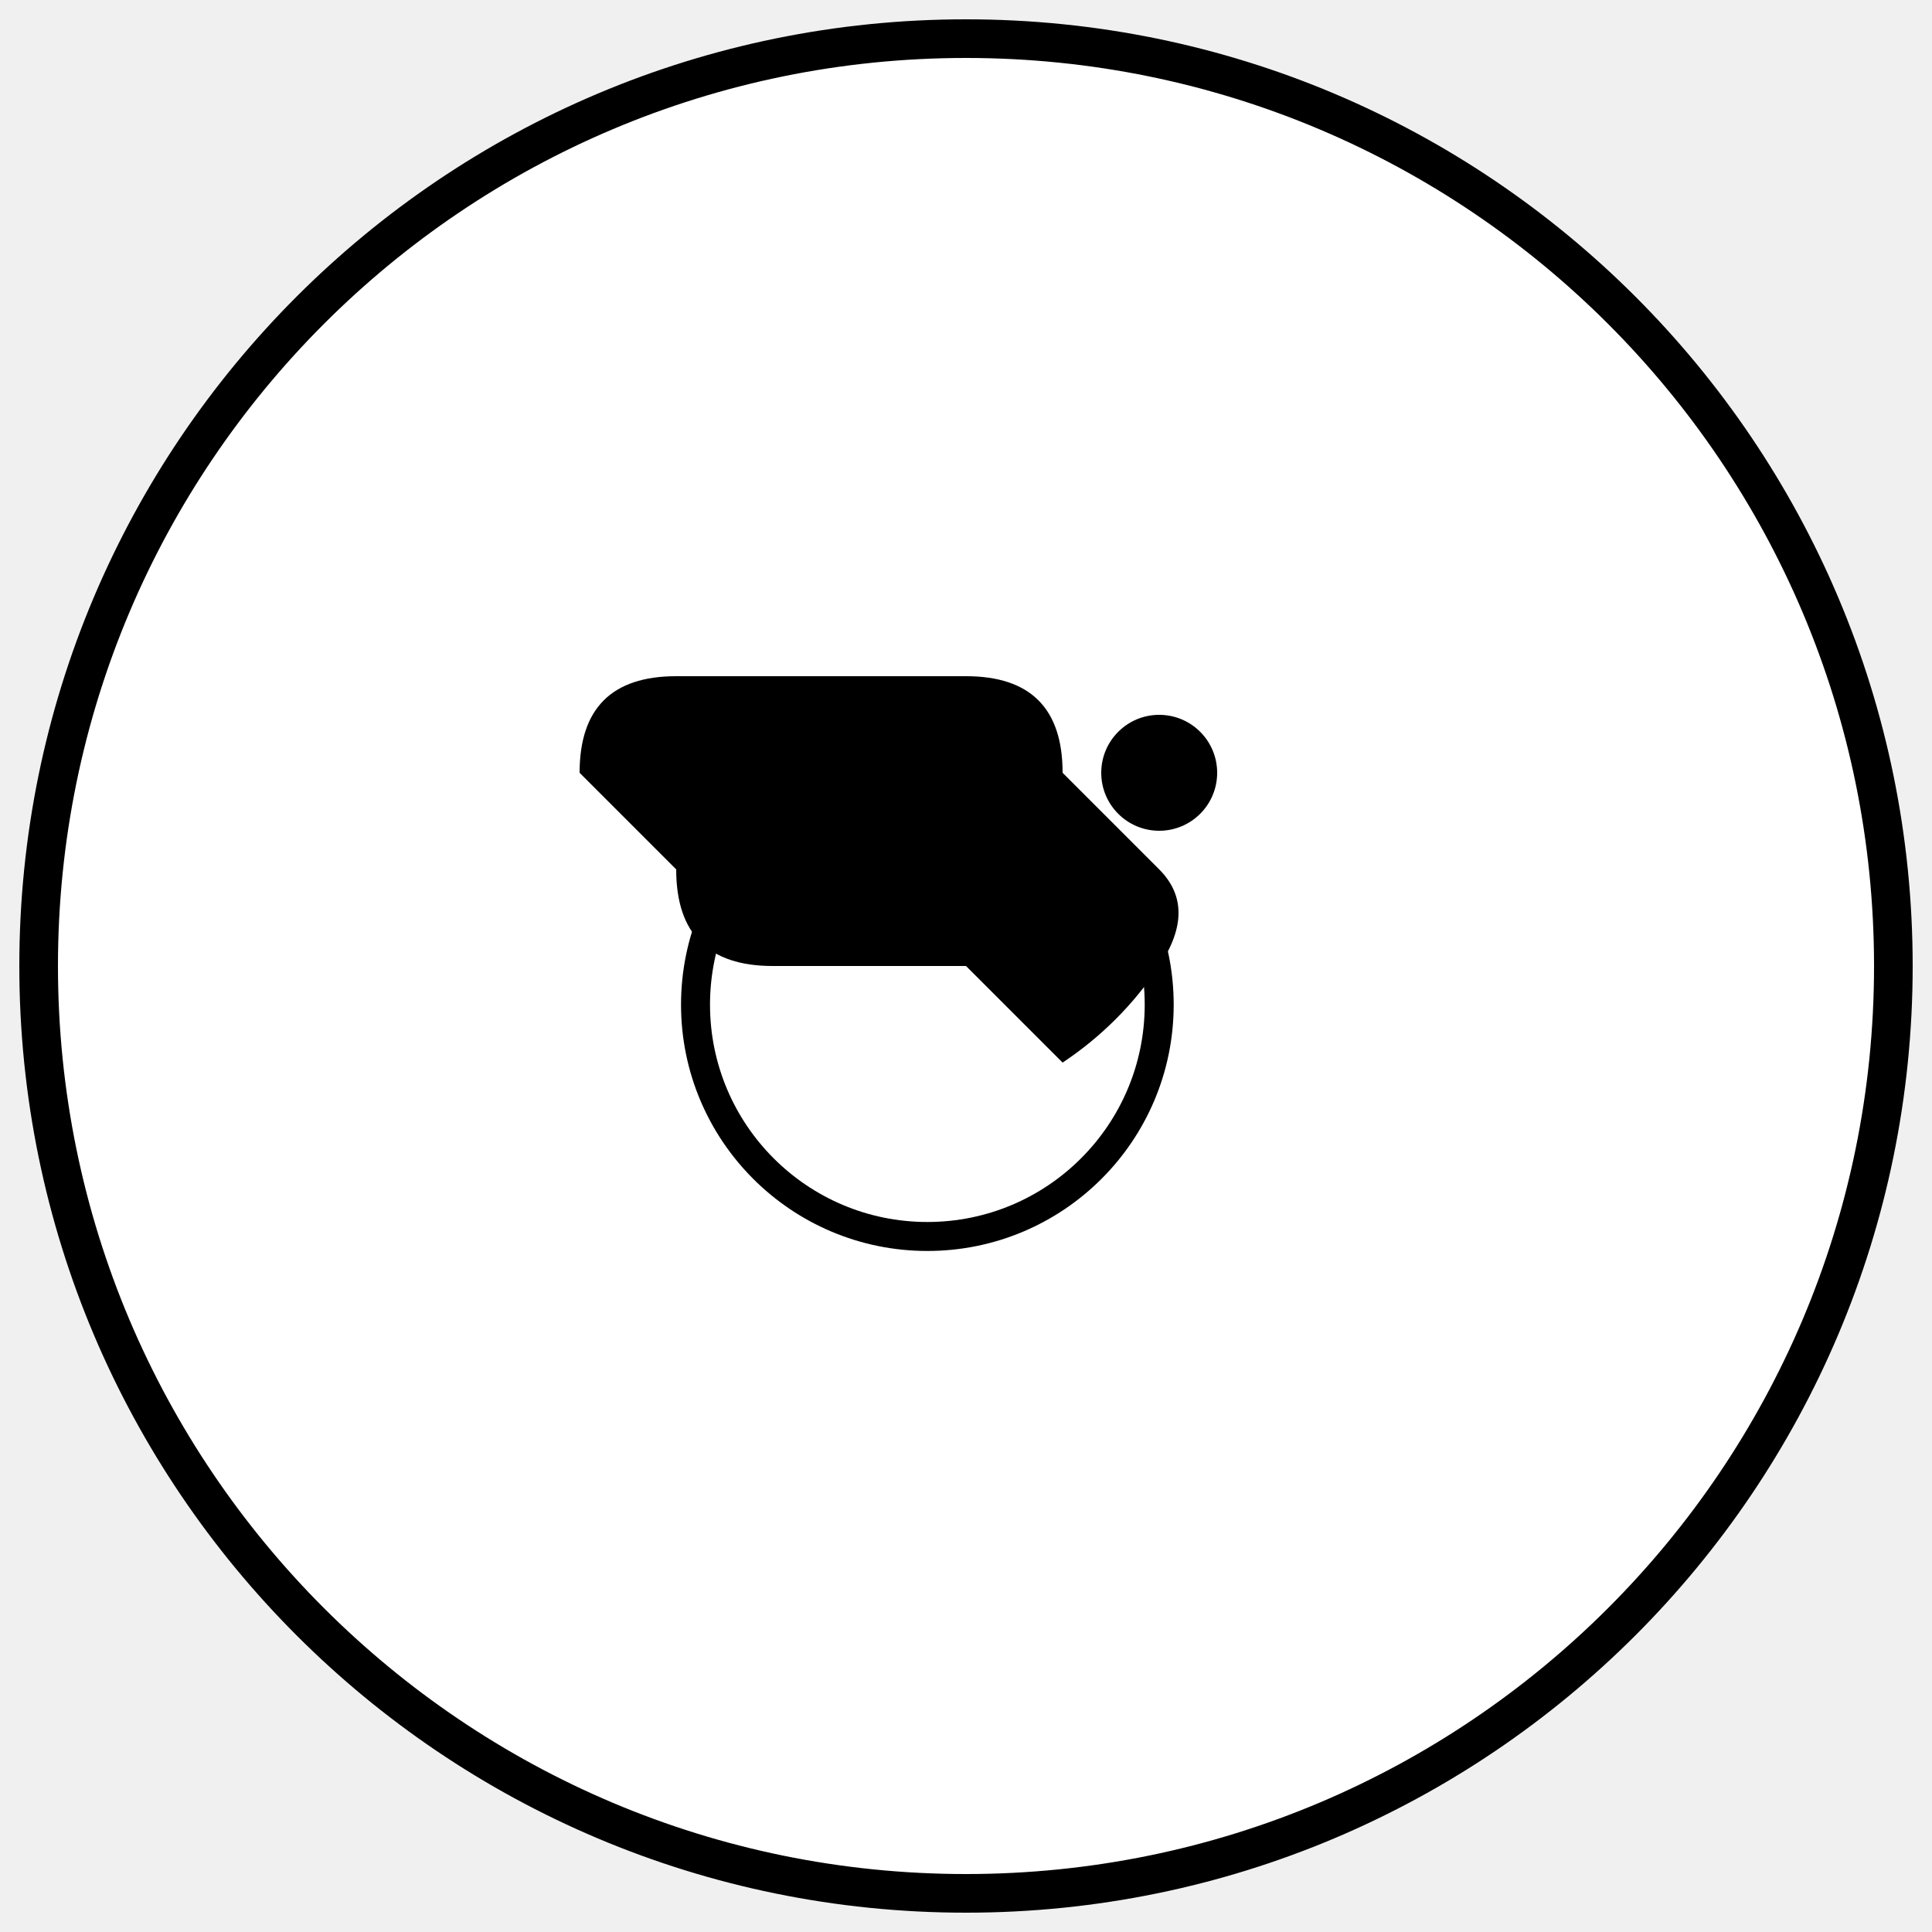
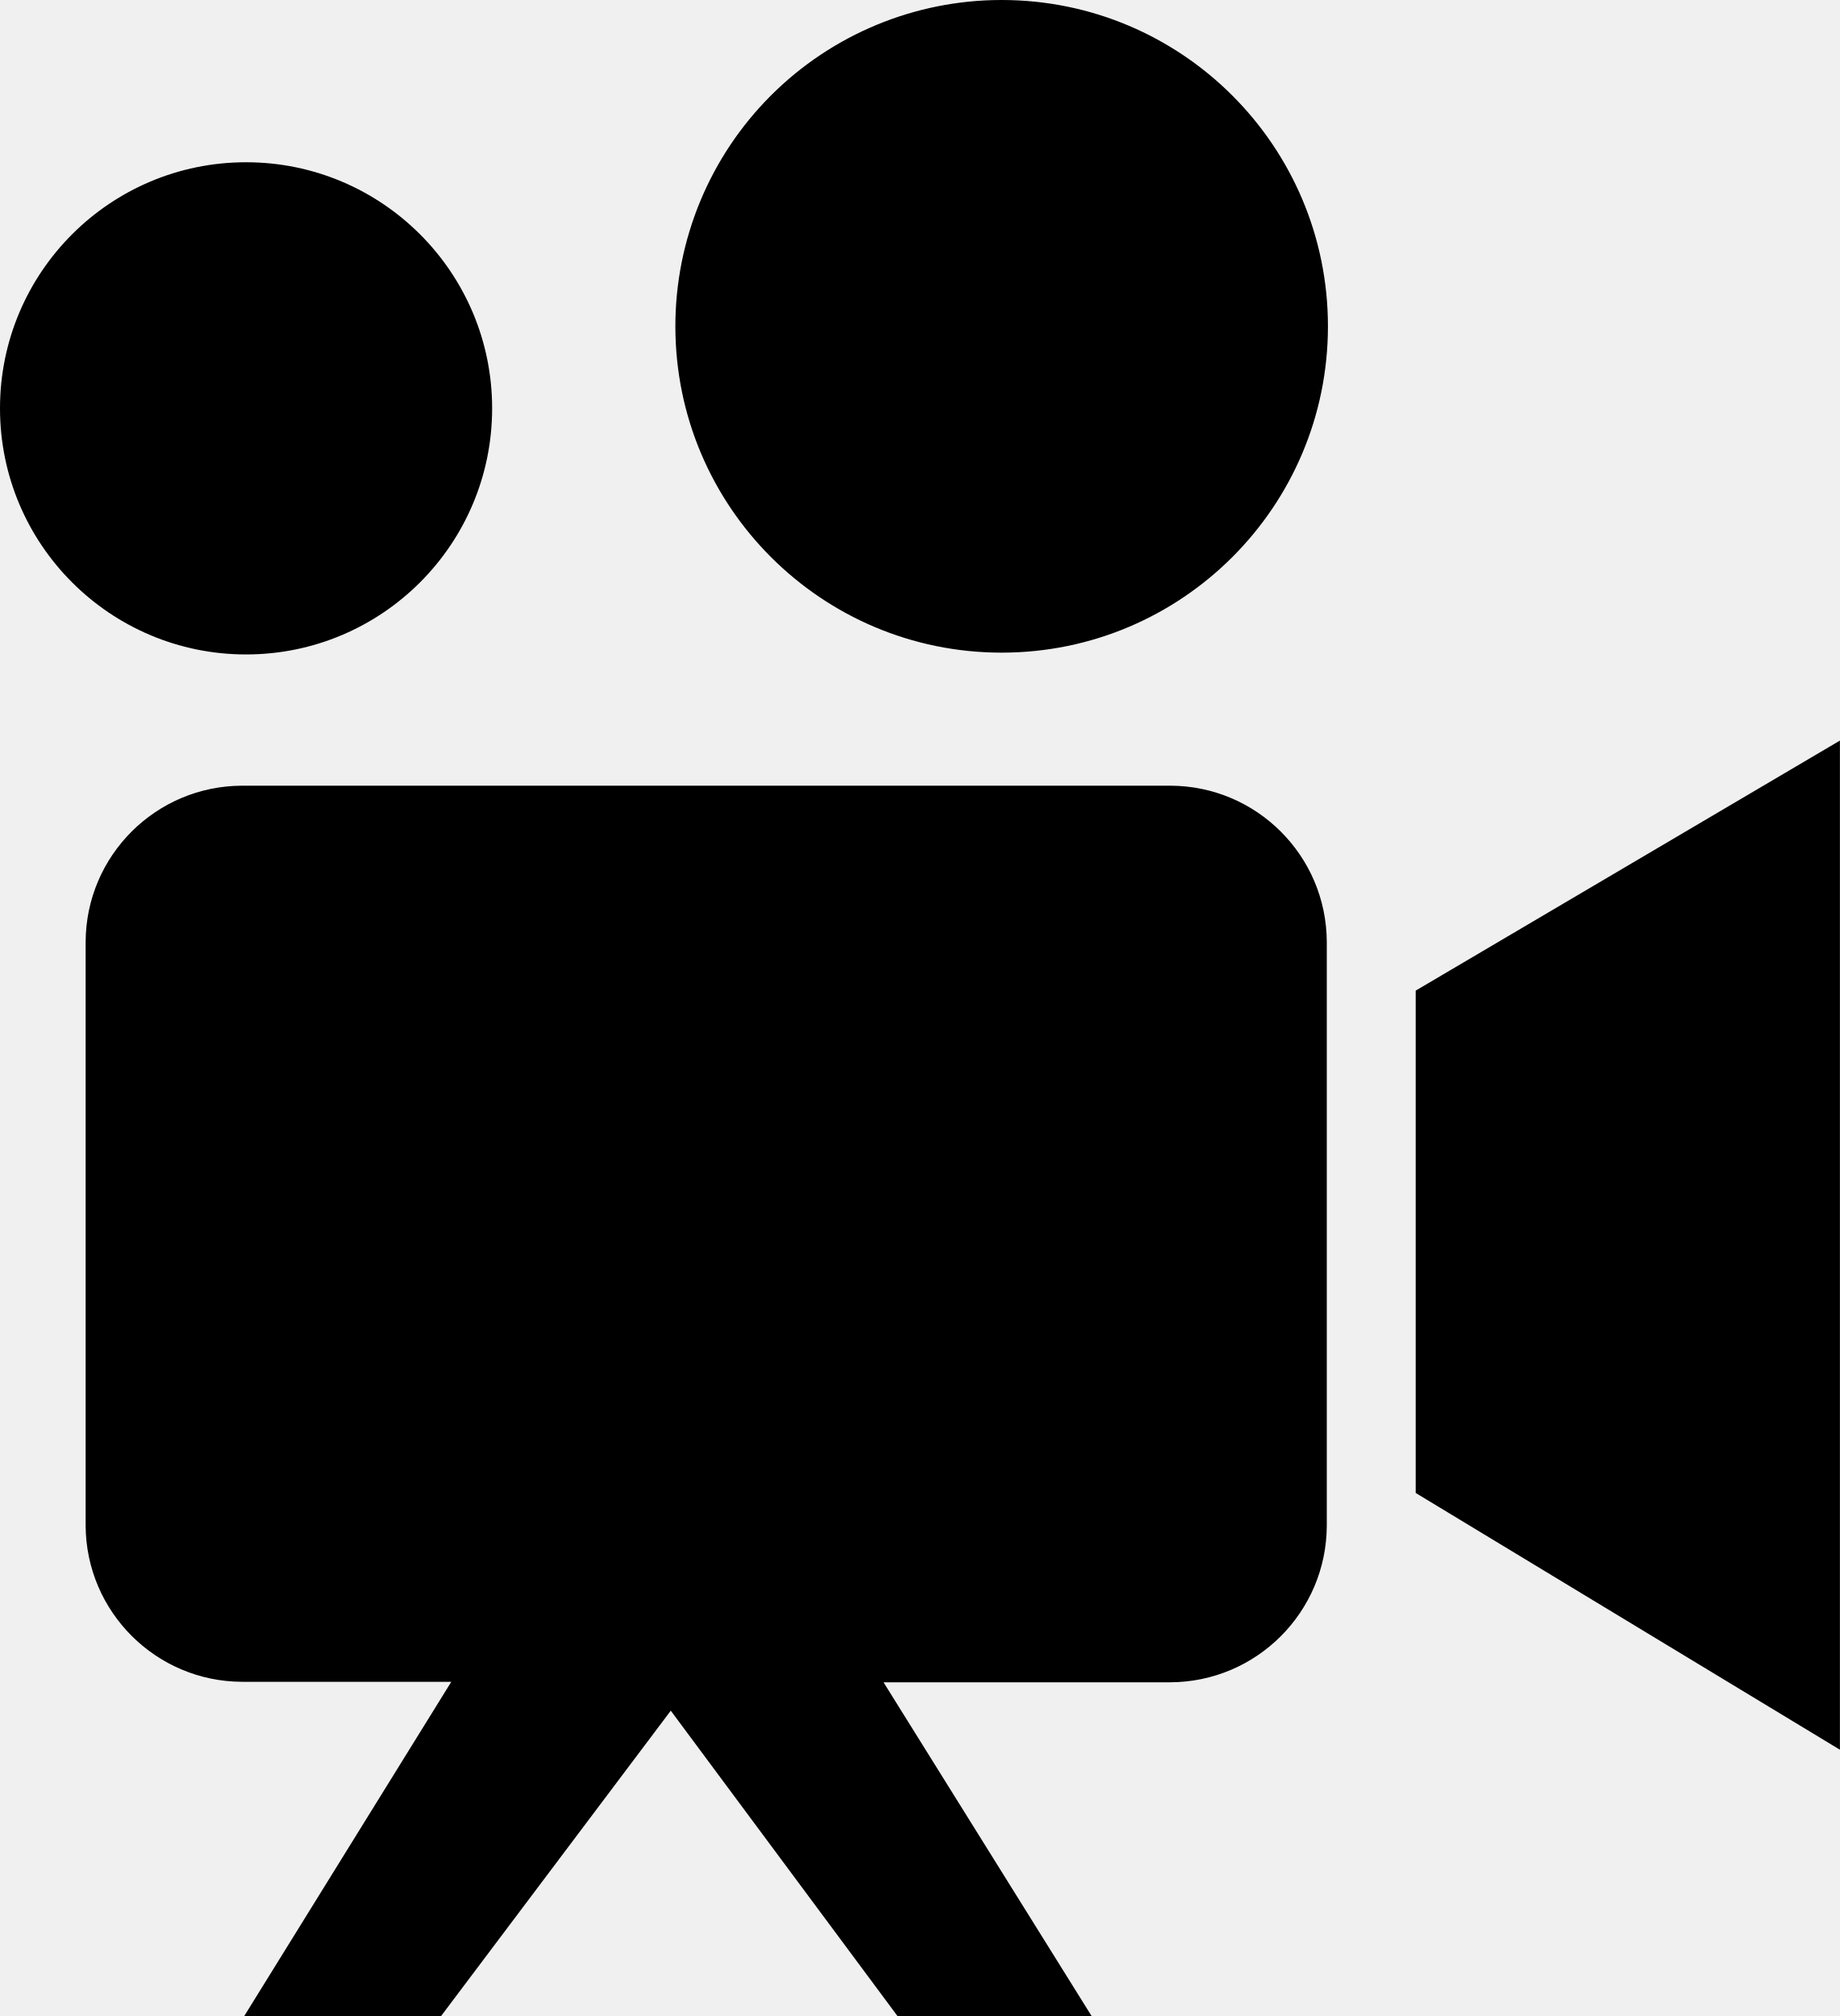
- <svg xmlns="http://www.w3.org/2000/svg" viewBox="0 0 100 100">
-   <circle cx="50" cy="50" r="48" fill="white" stroke="black" stroke-width="2" />
-   <path d="M35 45 L30 40 Q30 35 35 35 L50 35 Q55 35 55 40 L60 45 Q62 47 60 50 Q58 53 55 55 L50 50 Q45 50 40 50 Q35 50 35 45 Z" fill="black" />
-   <circle cx="48" cy="52" r="12" fill="none" stroke="black" stroke-width="1.5" />
-   <circle cx="60" cy="40" r="3" fill="black" />
+ <svg xmlns="http://www.w3.org/2000/svg" id="Layer_1" data-name="Layer 1" viewBox="0 0 112.16 122.88">
+   <defs>
+     <style>.cls-1{fill-rule:evenodd;}</style>
+   </defs>
+   <path class="cls-1" d="M14.76,47.89H71.34a9.56,9.56,0,0,1,9.54,9.53V93a9.58,9.58,0,0,1-9.54,9.54H53.86l12.7,20.37H54.73L40.89,104.27l-14,18.61h-12l12.62-20.37H14.76A9.57,9.57,0,0,1,5.22,93V57.42a9.56,9.56,0,0,1,9.54-9.53Zm.24-38a15,15,0,1,1-15,15,15,15,0,0,1,15-15ZM61.06,0A19.89,19.89,0,1,1,41.17,19.89,19.88,19.88,0,0,1,61.06,0ZM86.3,91V60.38l25.86-15.24v61.51L86.3,91Z" />
</svg>
